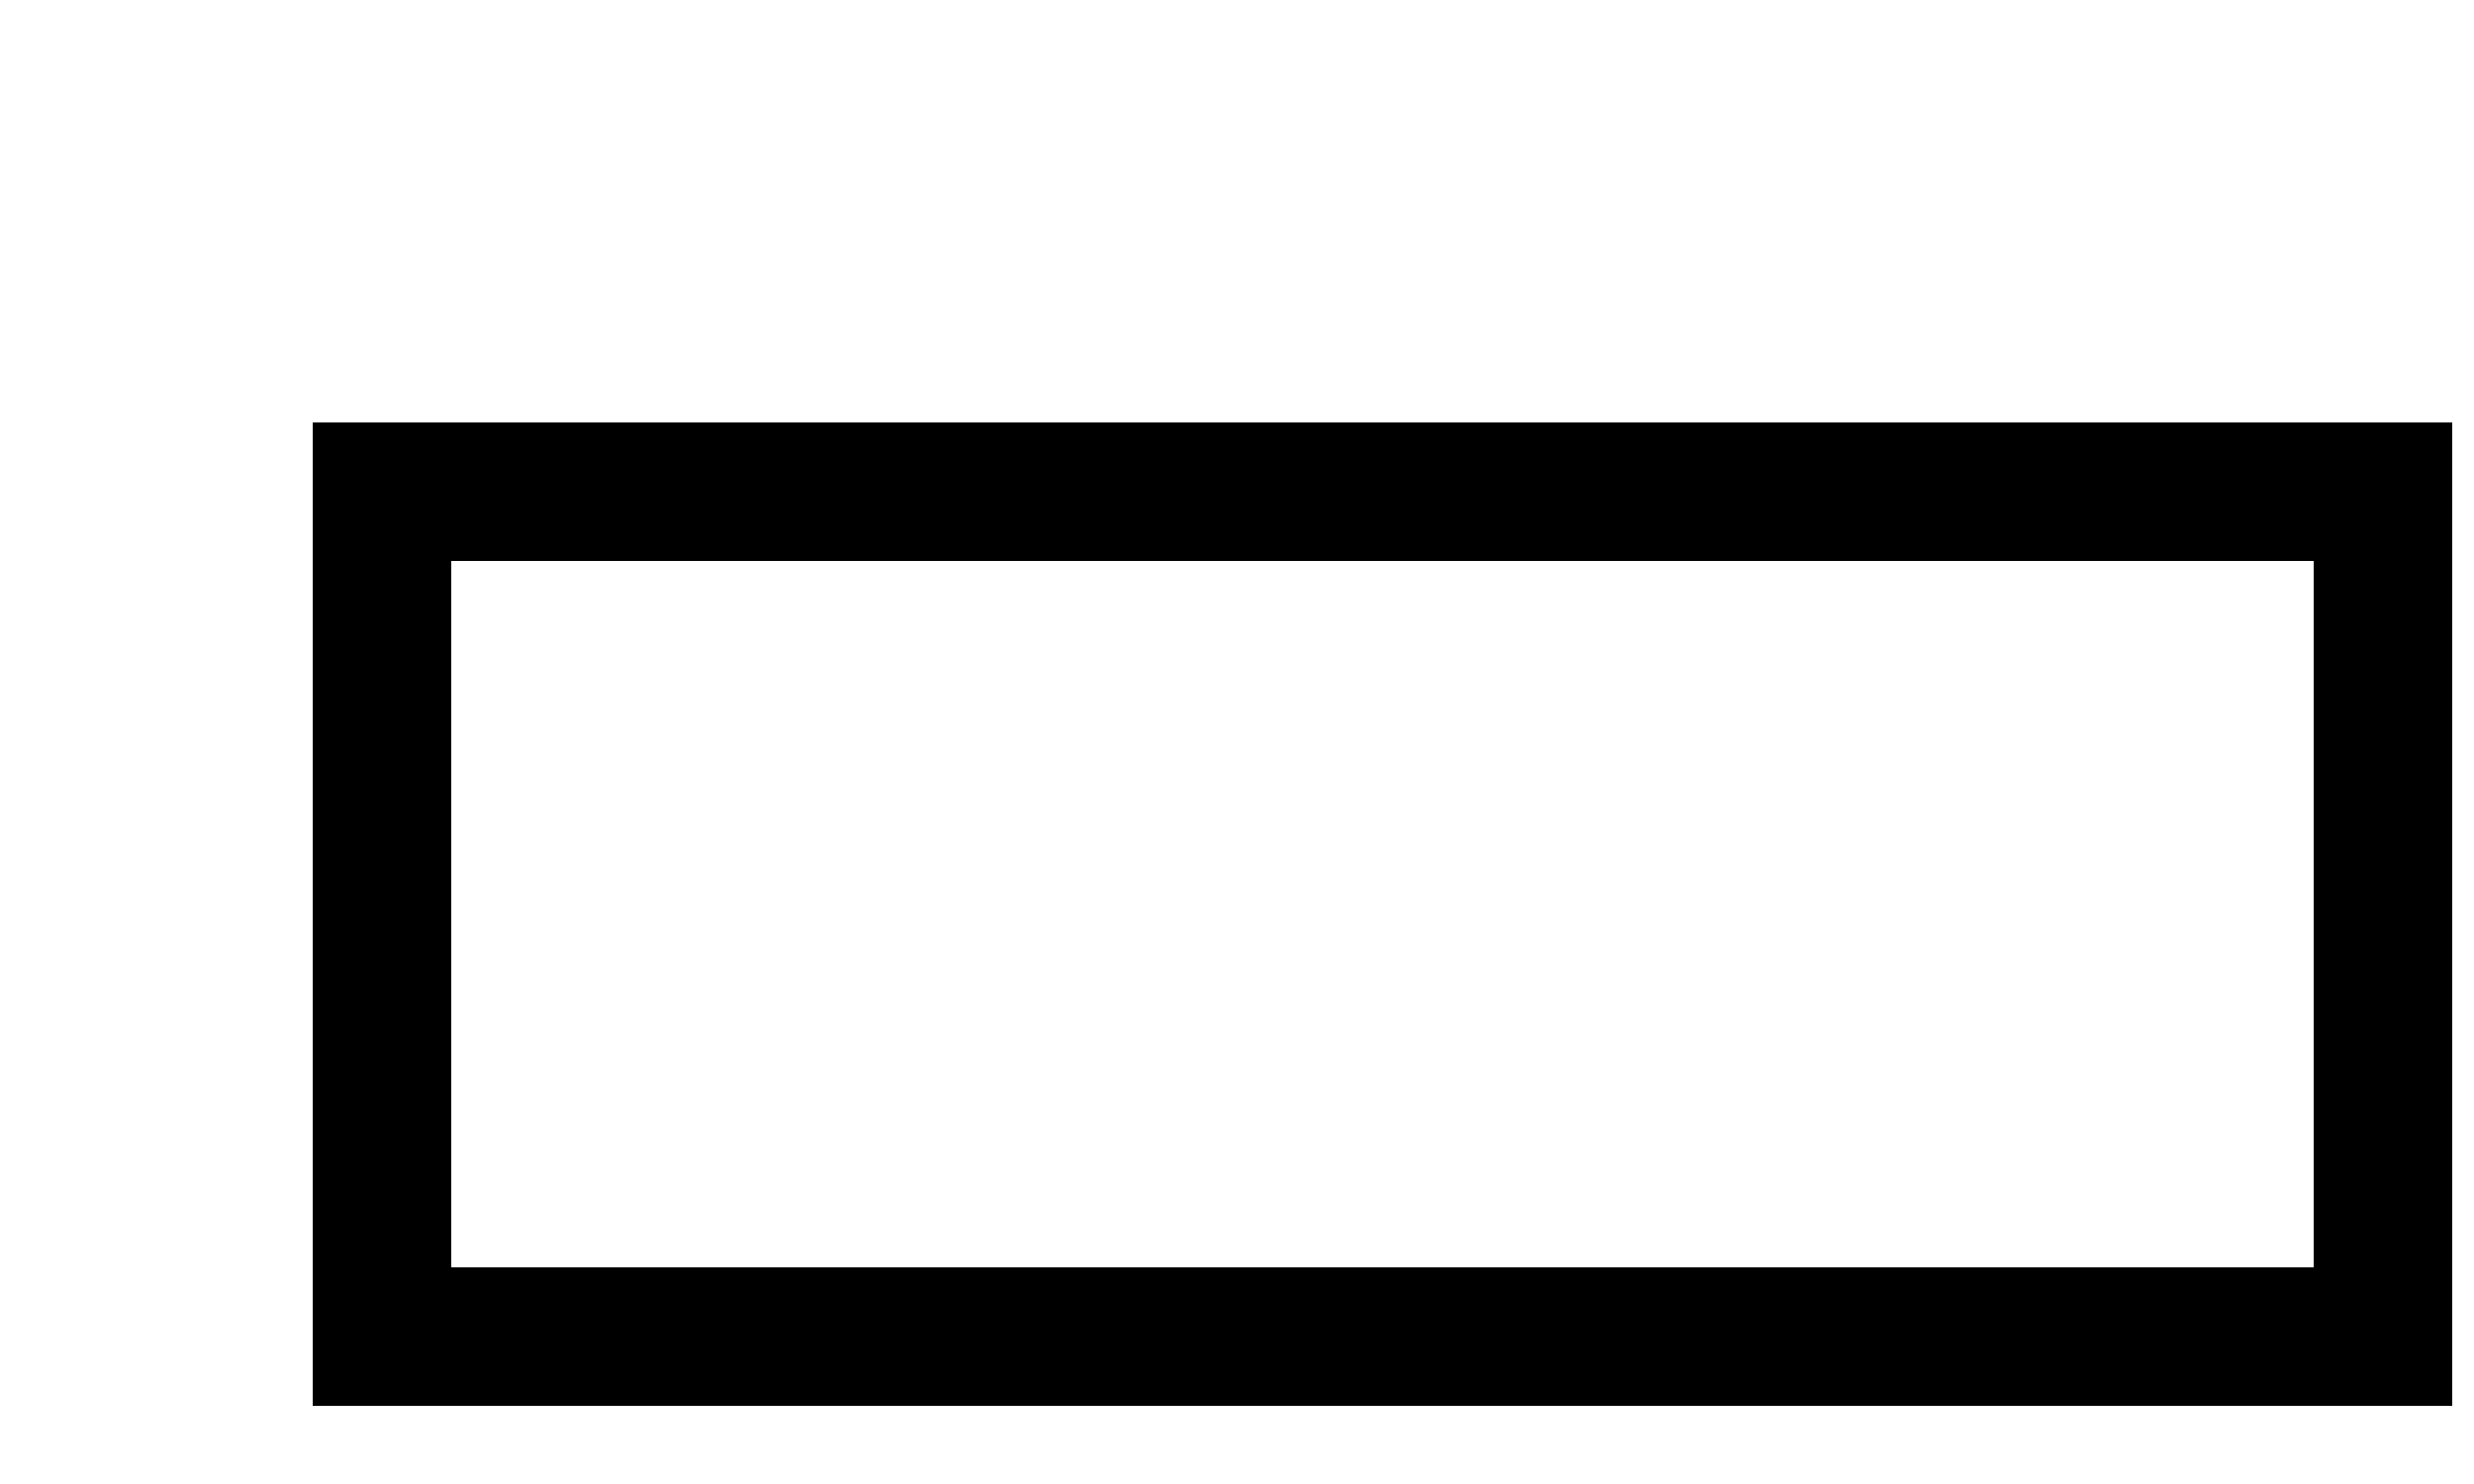
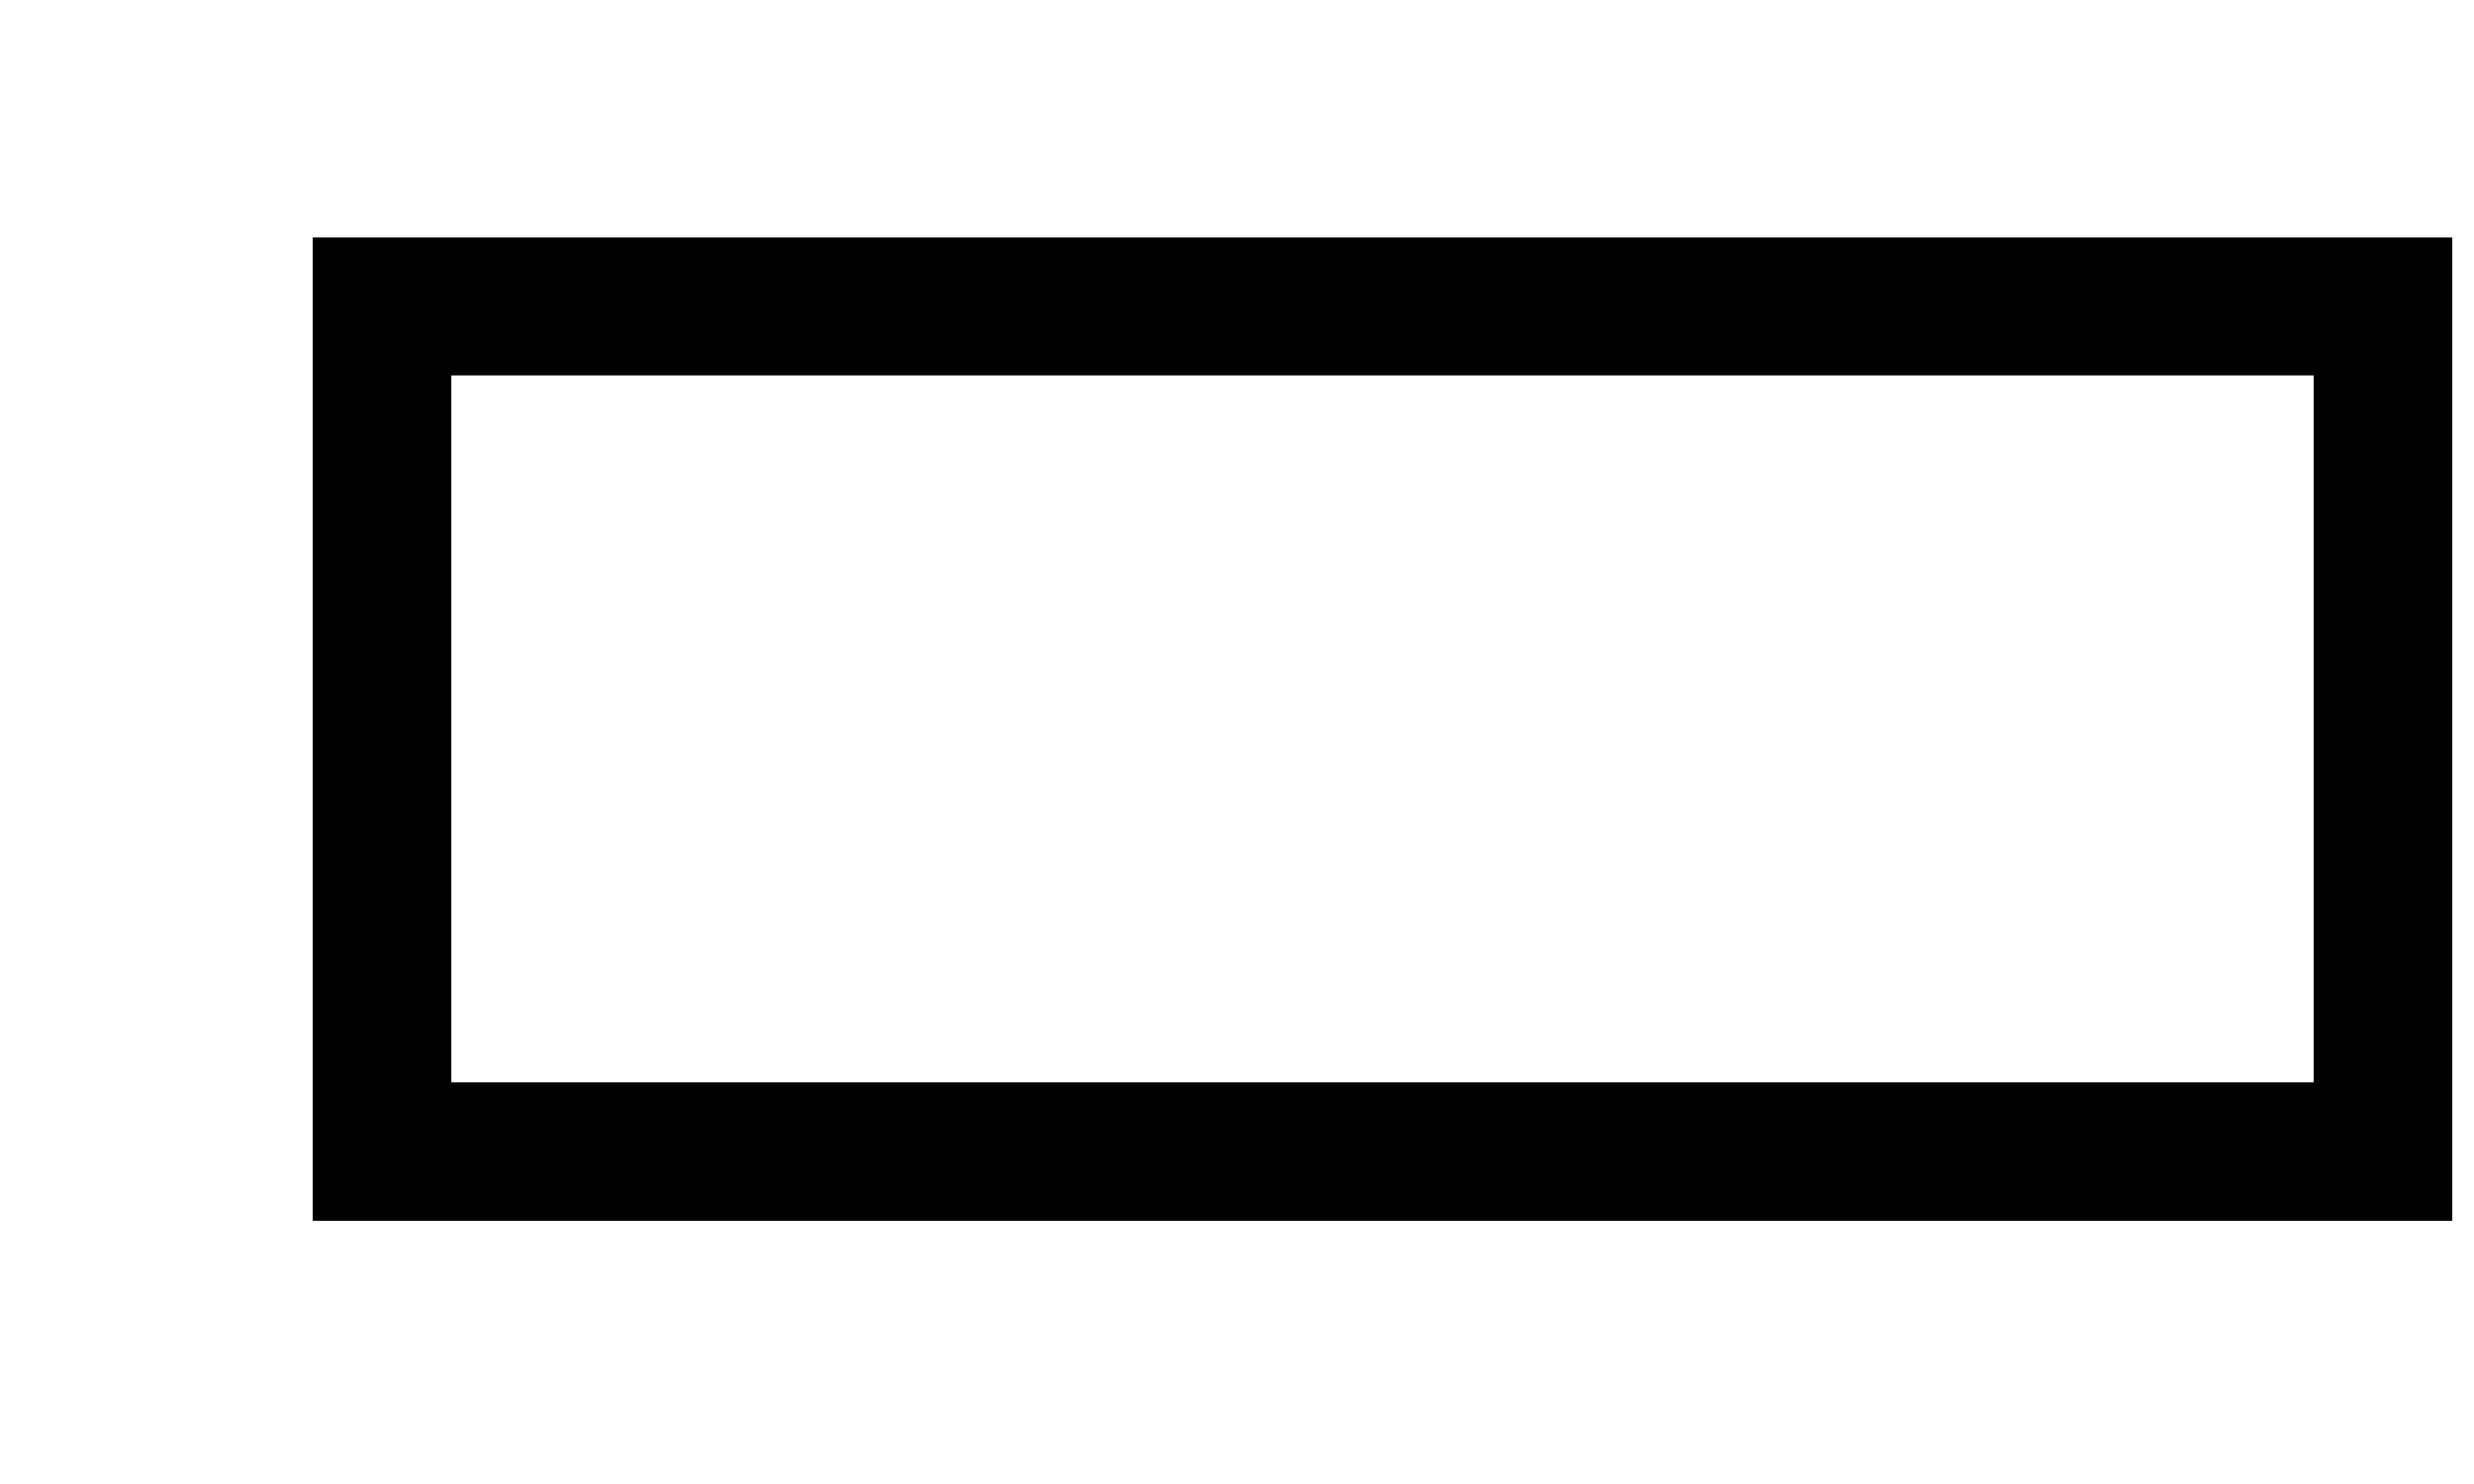
<svg xmlns="http://www.w3.org/2000/svg" version="1.1" width="5px" height="3px">
-   <g transform="matrix(1 0 0 1 -25 -719 )">
-     <path d="M 4.956 2.842  L 0.632 2.842  L 0.632 0.854  L 4.956 0.854  L 4.956 2.842  Z M 0.912 1.134  L 0.912 2.562  L 4.676 2.562  L 4.676 1.134  L 0.912 1.134  Z " fill-rule="nonzero" fill="#000000" stroke="none" transform="matrix(1 0 0 1 25 719 )" />
+   <g transform="matrix(1 0 0 1 -25 -704 )">
+     <path d="M 4.956 2.468  L 0.632 2.468  L 0.632 0.48  L 4.956 0.48  L 4.956 2.468  Z M 0.912 0.759  L 0.912 2.188  L 4.676 2.188  L 4.676 0.759  L 0.912 0.759  Z " fill-rule="nonzero" fill="#000000" stroke="none" transform="matrix(1 0 0 1 25 704 )" />
  </g>
</svg>
